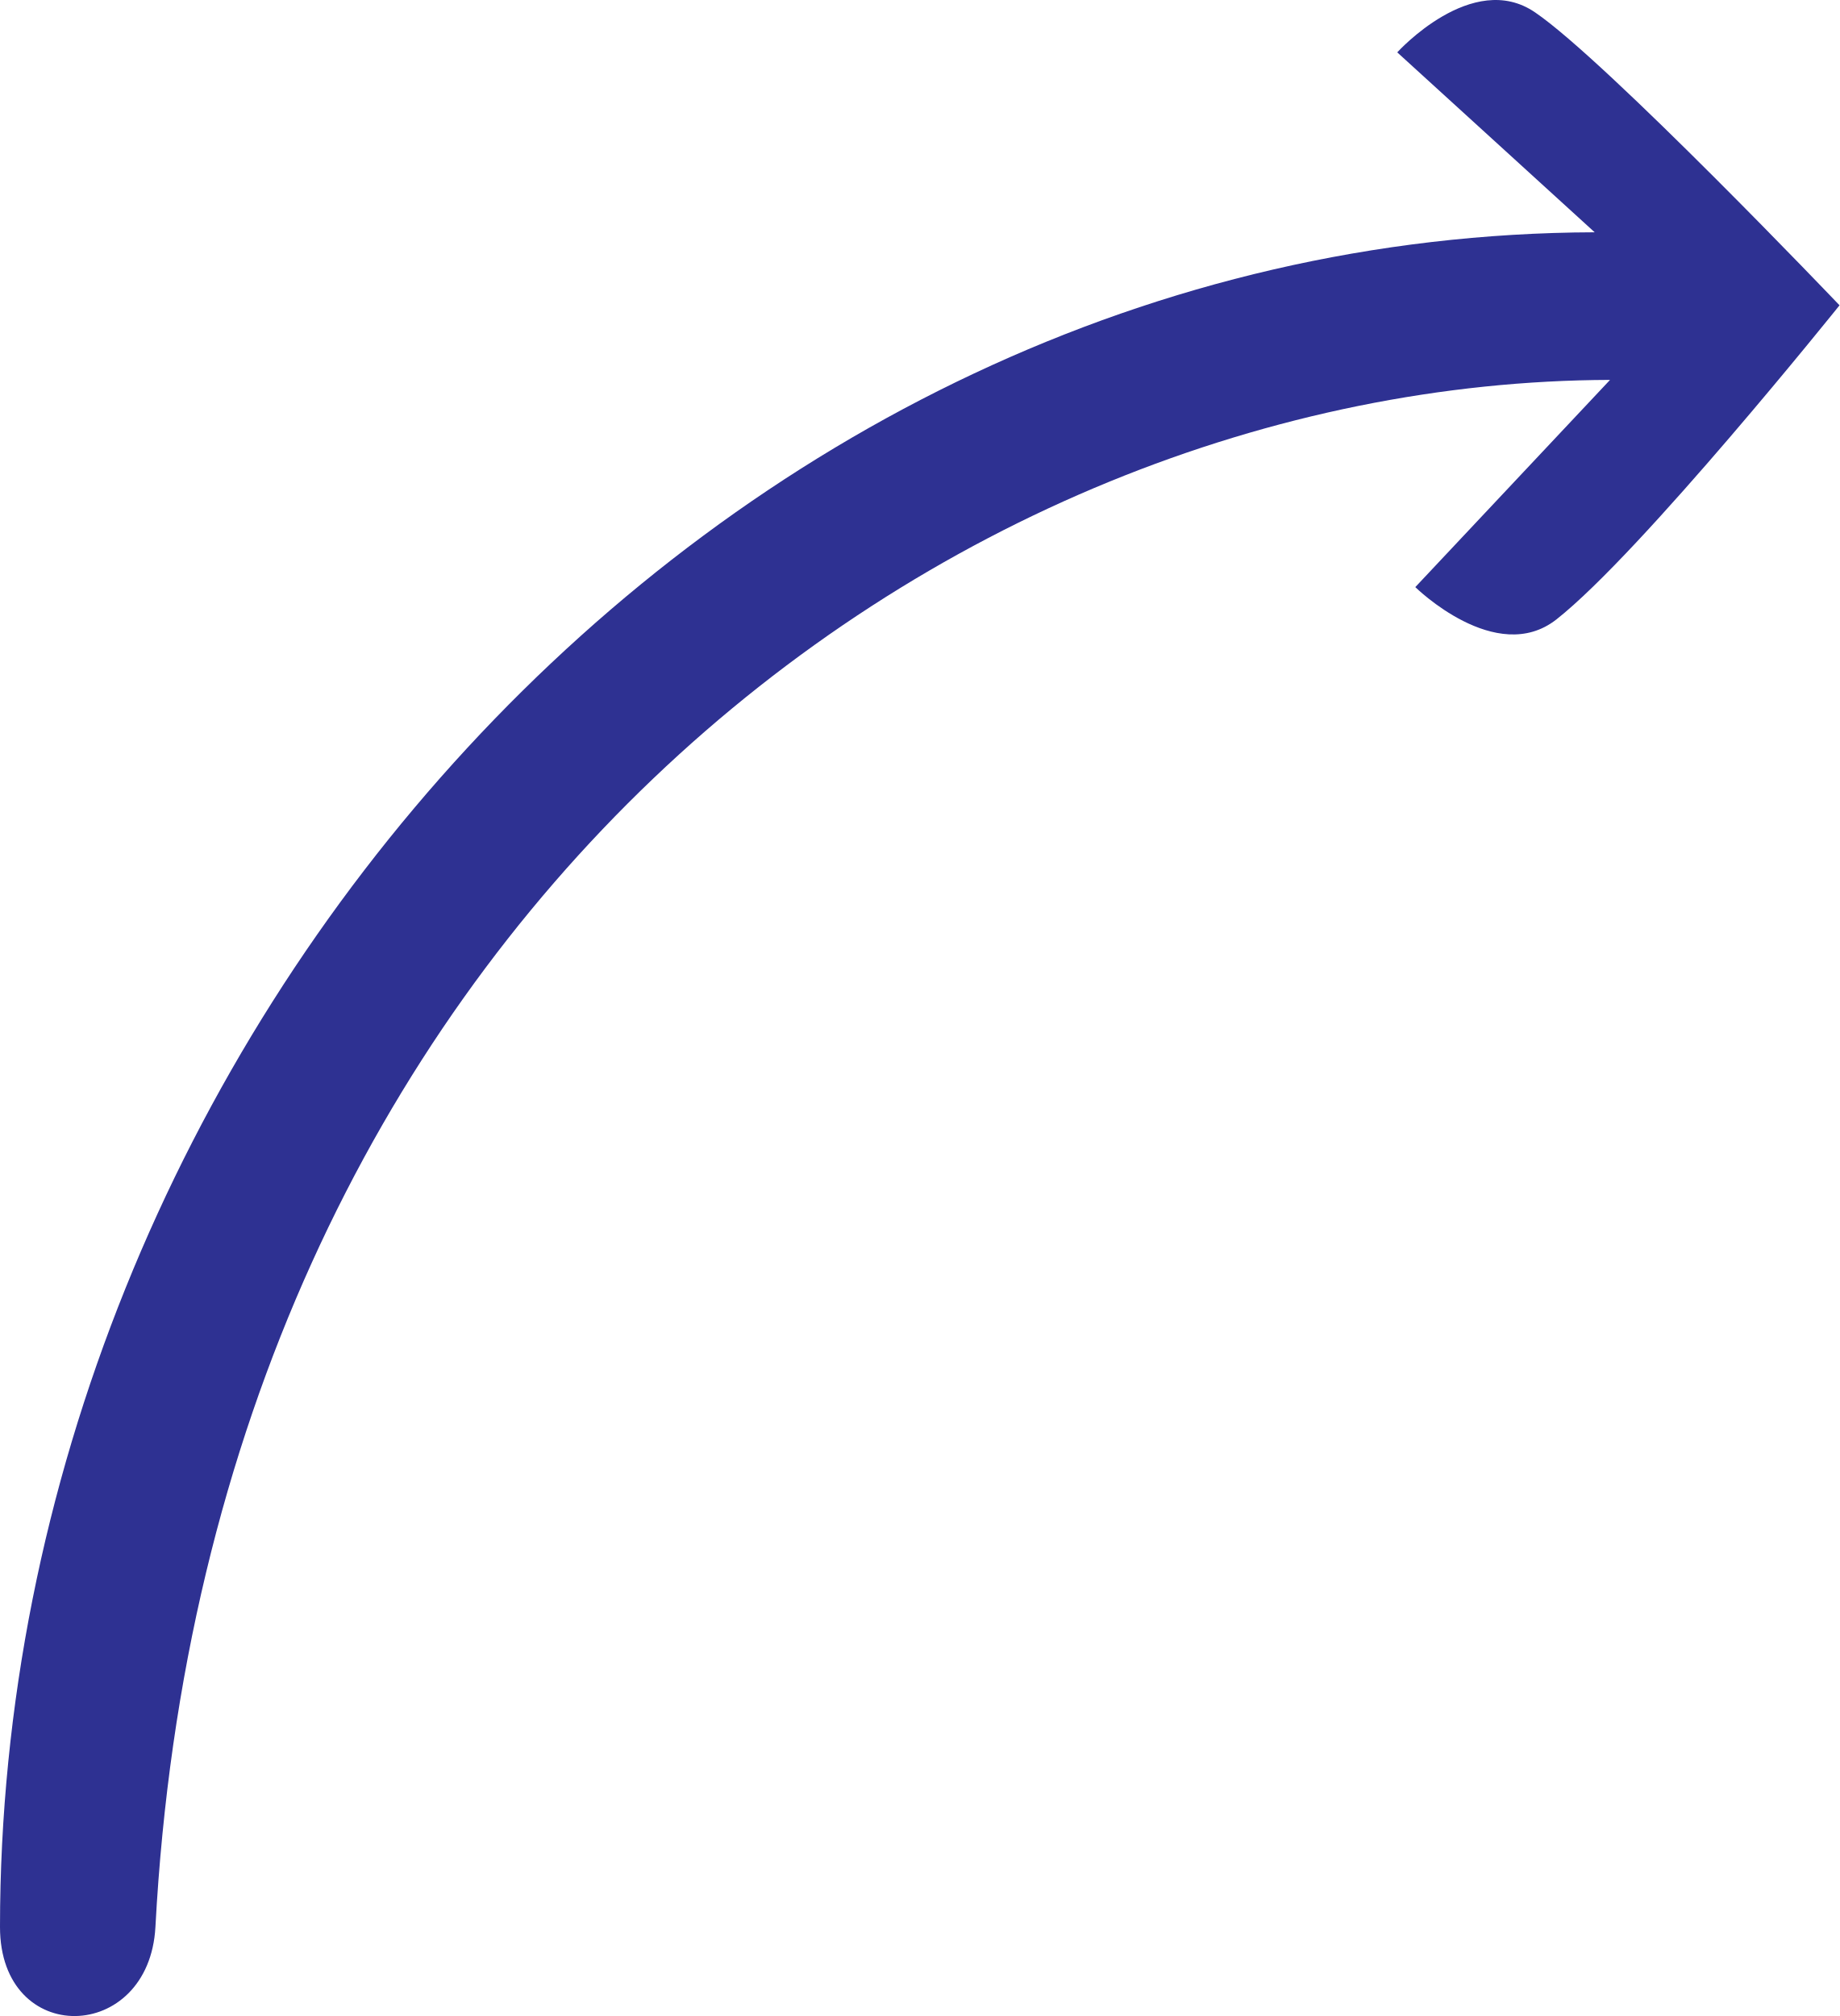
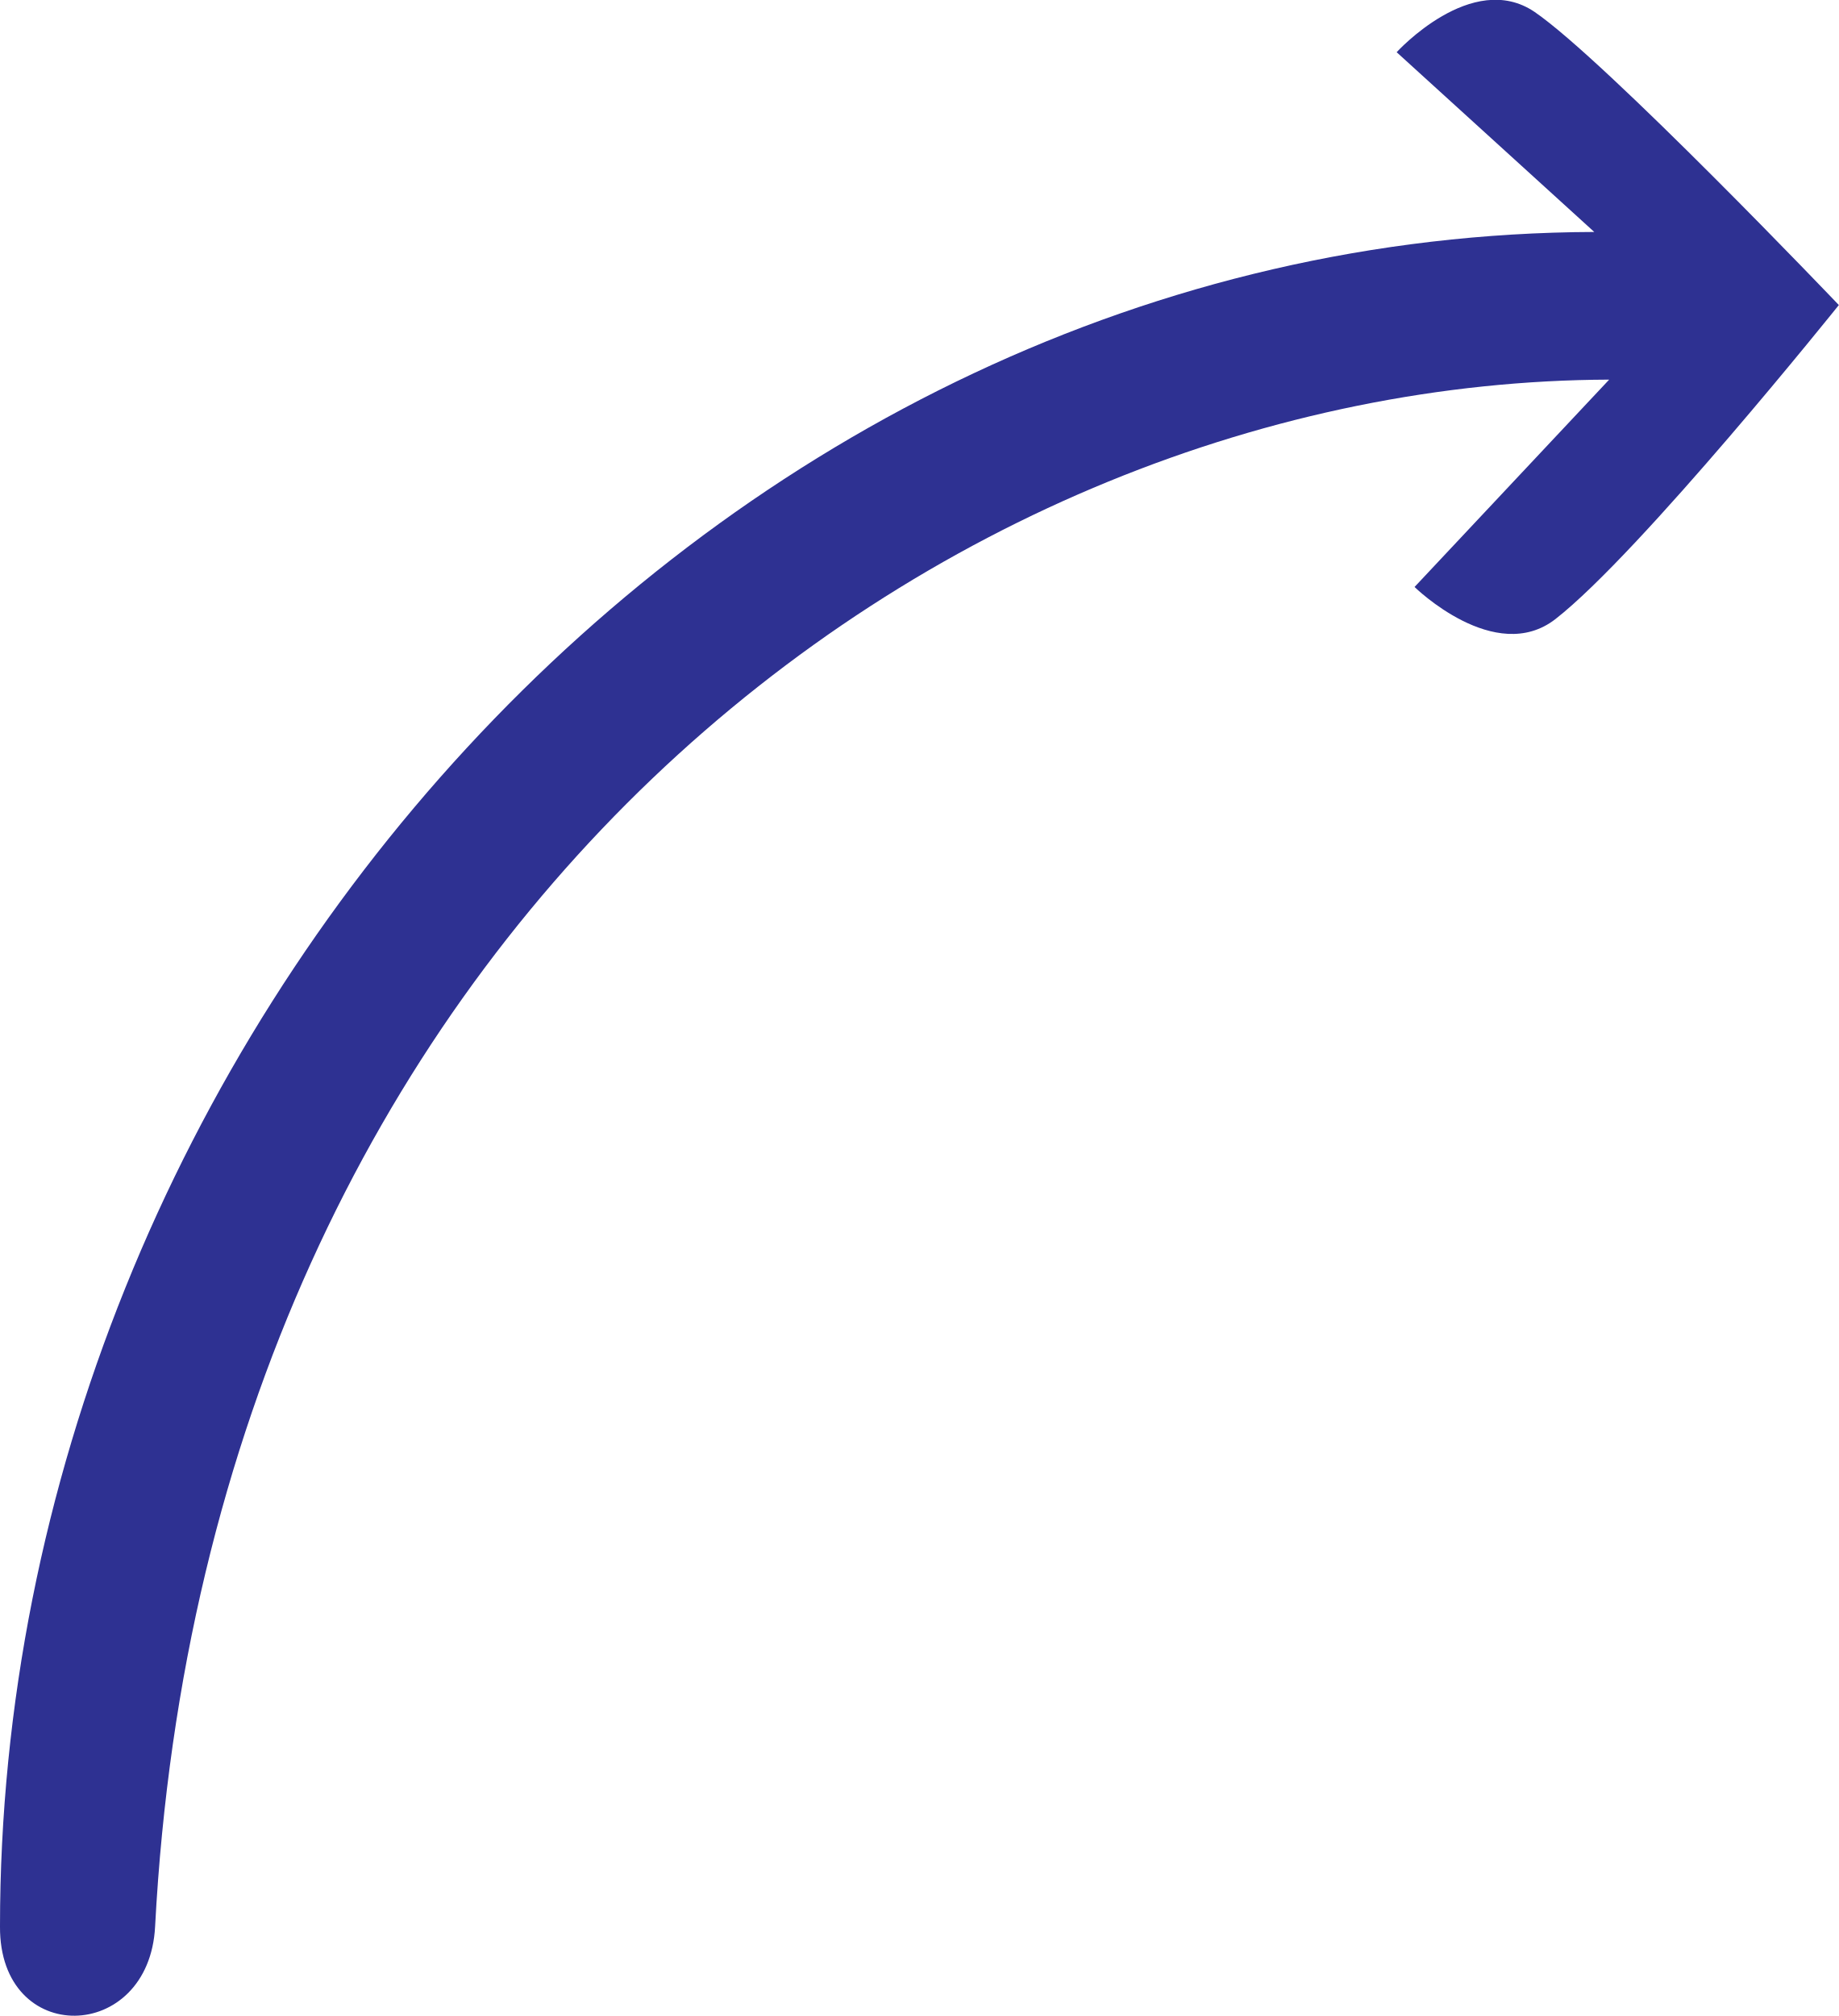
- <svg xmlns="http://www.w3.org/2000/svg" id="Layer_2" data-name="Layer 2" viewBox="0 0 246.64 270.27">
+ <svg xmlns="http://www.w3.org/2000/svg" id="Layer_2" data-name="Layer 2" viewBox="0 0 24.66 27.03">
  <defs>
    <style>
      .cls-1 {
        fill: #2e3192;
      }
    </style>
  </defs>
  <g id="Layer_1-2" data-name="Layer 1">
-     <path class="cls-1" d="m0,258.32C.05,139.41,95.74,31.5,213.81,31.14l-26.47-24.12s10.07-11.13,18.48-5.36c9.52,6.47,40.82,39.27,40.82,39.27,0,0-26.6,33.18-37.97,42.12-8.08,6.33-18.91-4.34-18.91-4.34l26.11-27.78c-89.27.28-187.86,73.15-195.03,207.39-.84,15.69-20.85,16.19-20.84,0Z" />
+     <path class="cls-1" d="m0,25.83C0,13.94,9.57,3.15,21.38,3.11l-2.65-2.41s1.01-1.11,1.85-.54c.95.65,4.08,3.93,4.08,3.93,0,0-2.66,3.32-3.8,4.21-.81.63-1.89-.43-1.89-.43l2.61-2.78c-8.93.03-18.79,7.32-19.5,20.74-.08,1.57-2.09,1.62-2.08,0Z" />
  </g>
</svg>
